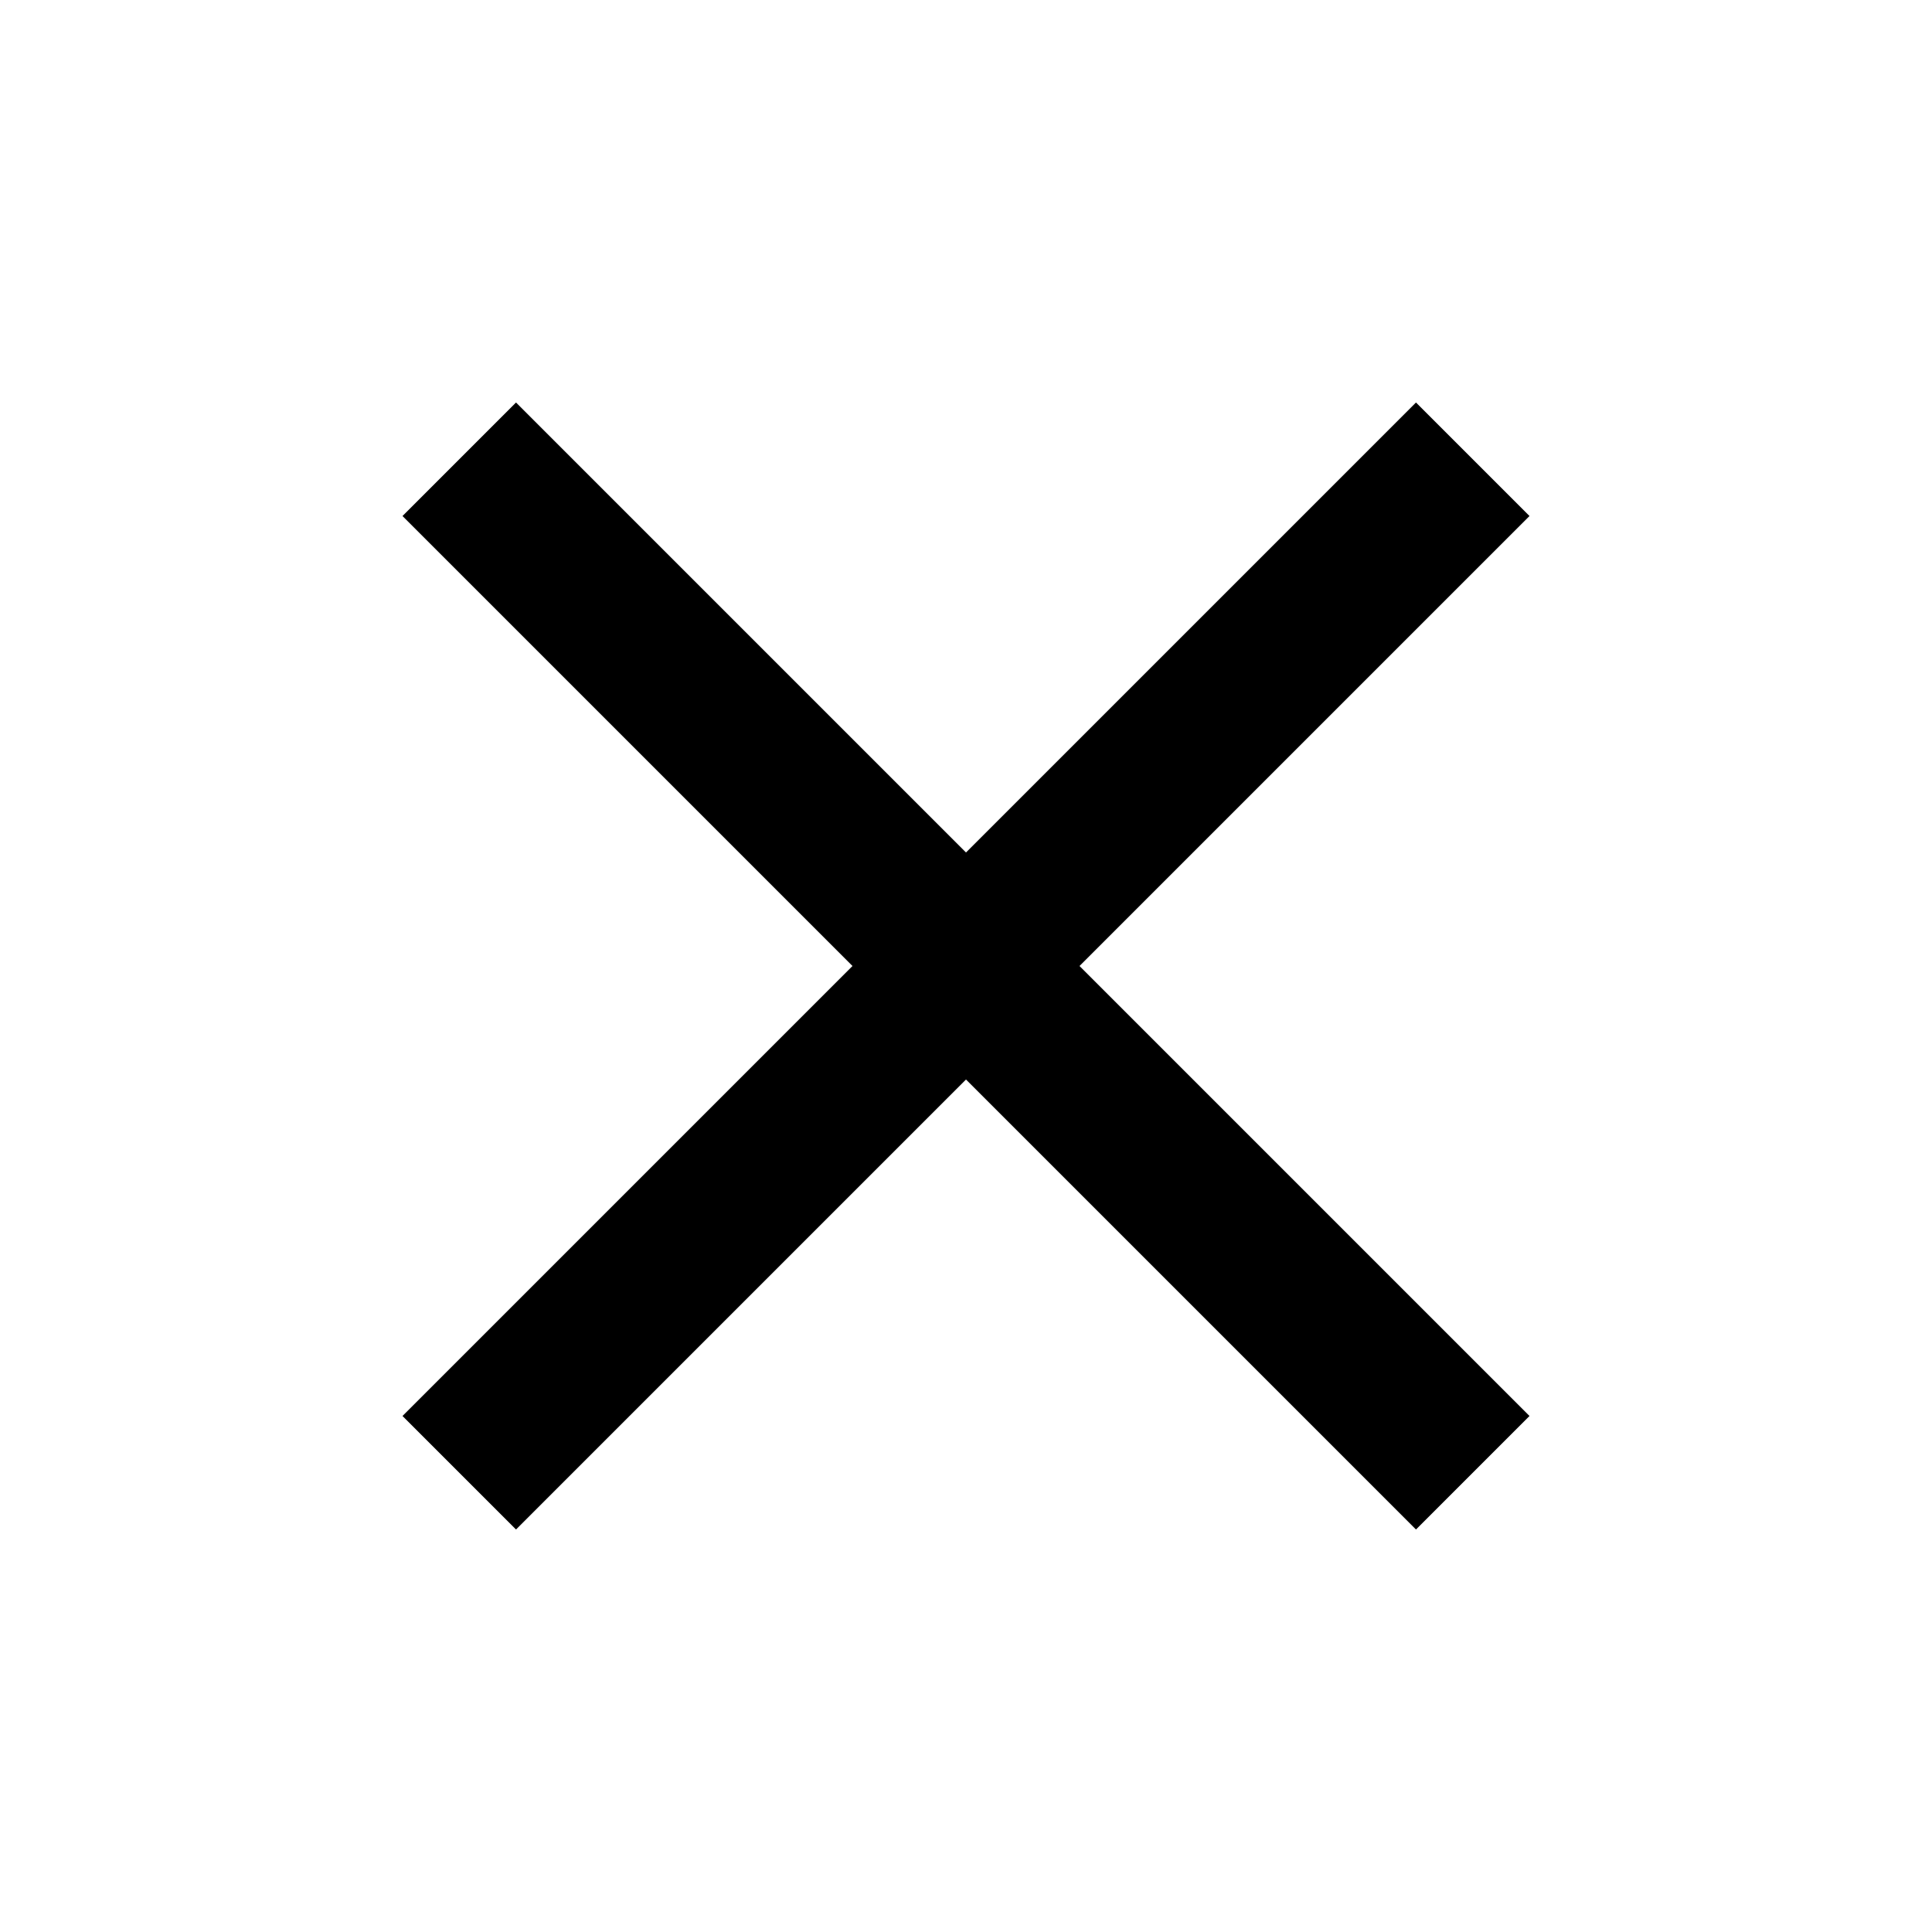
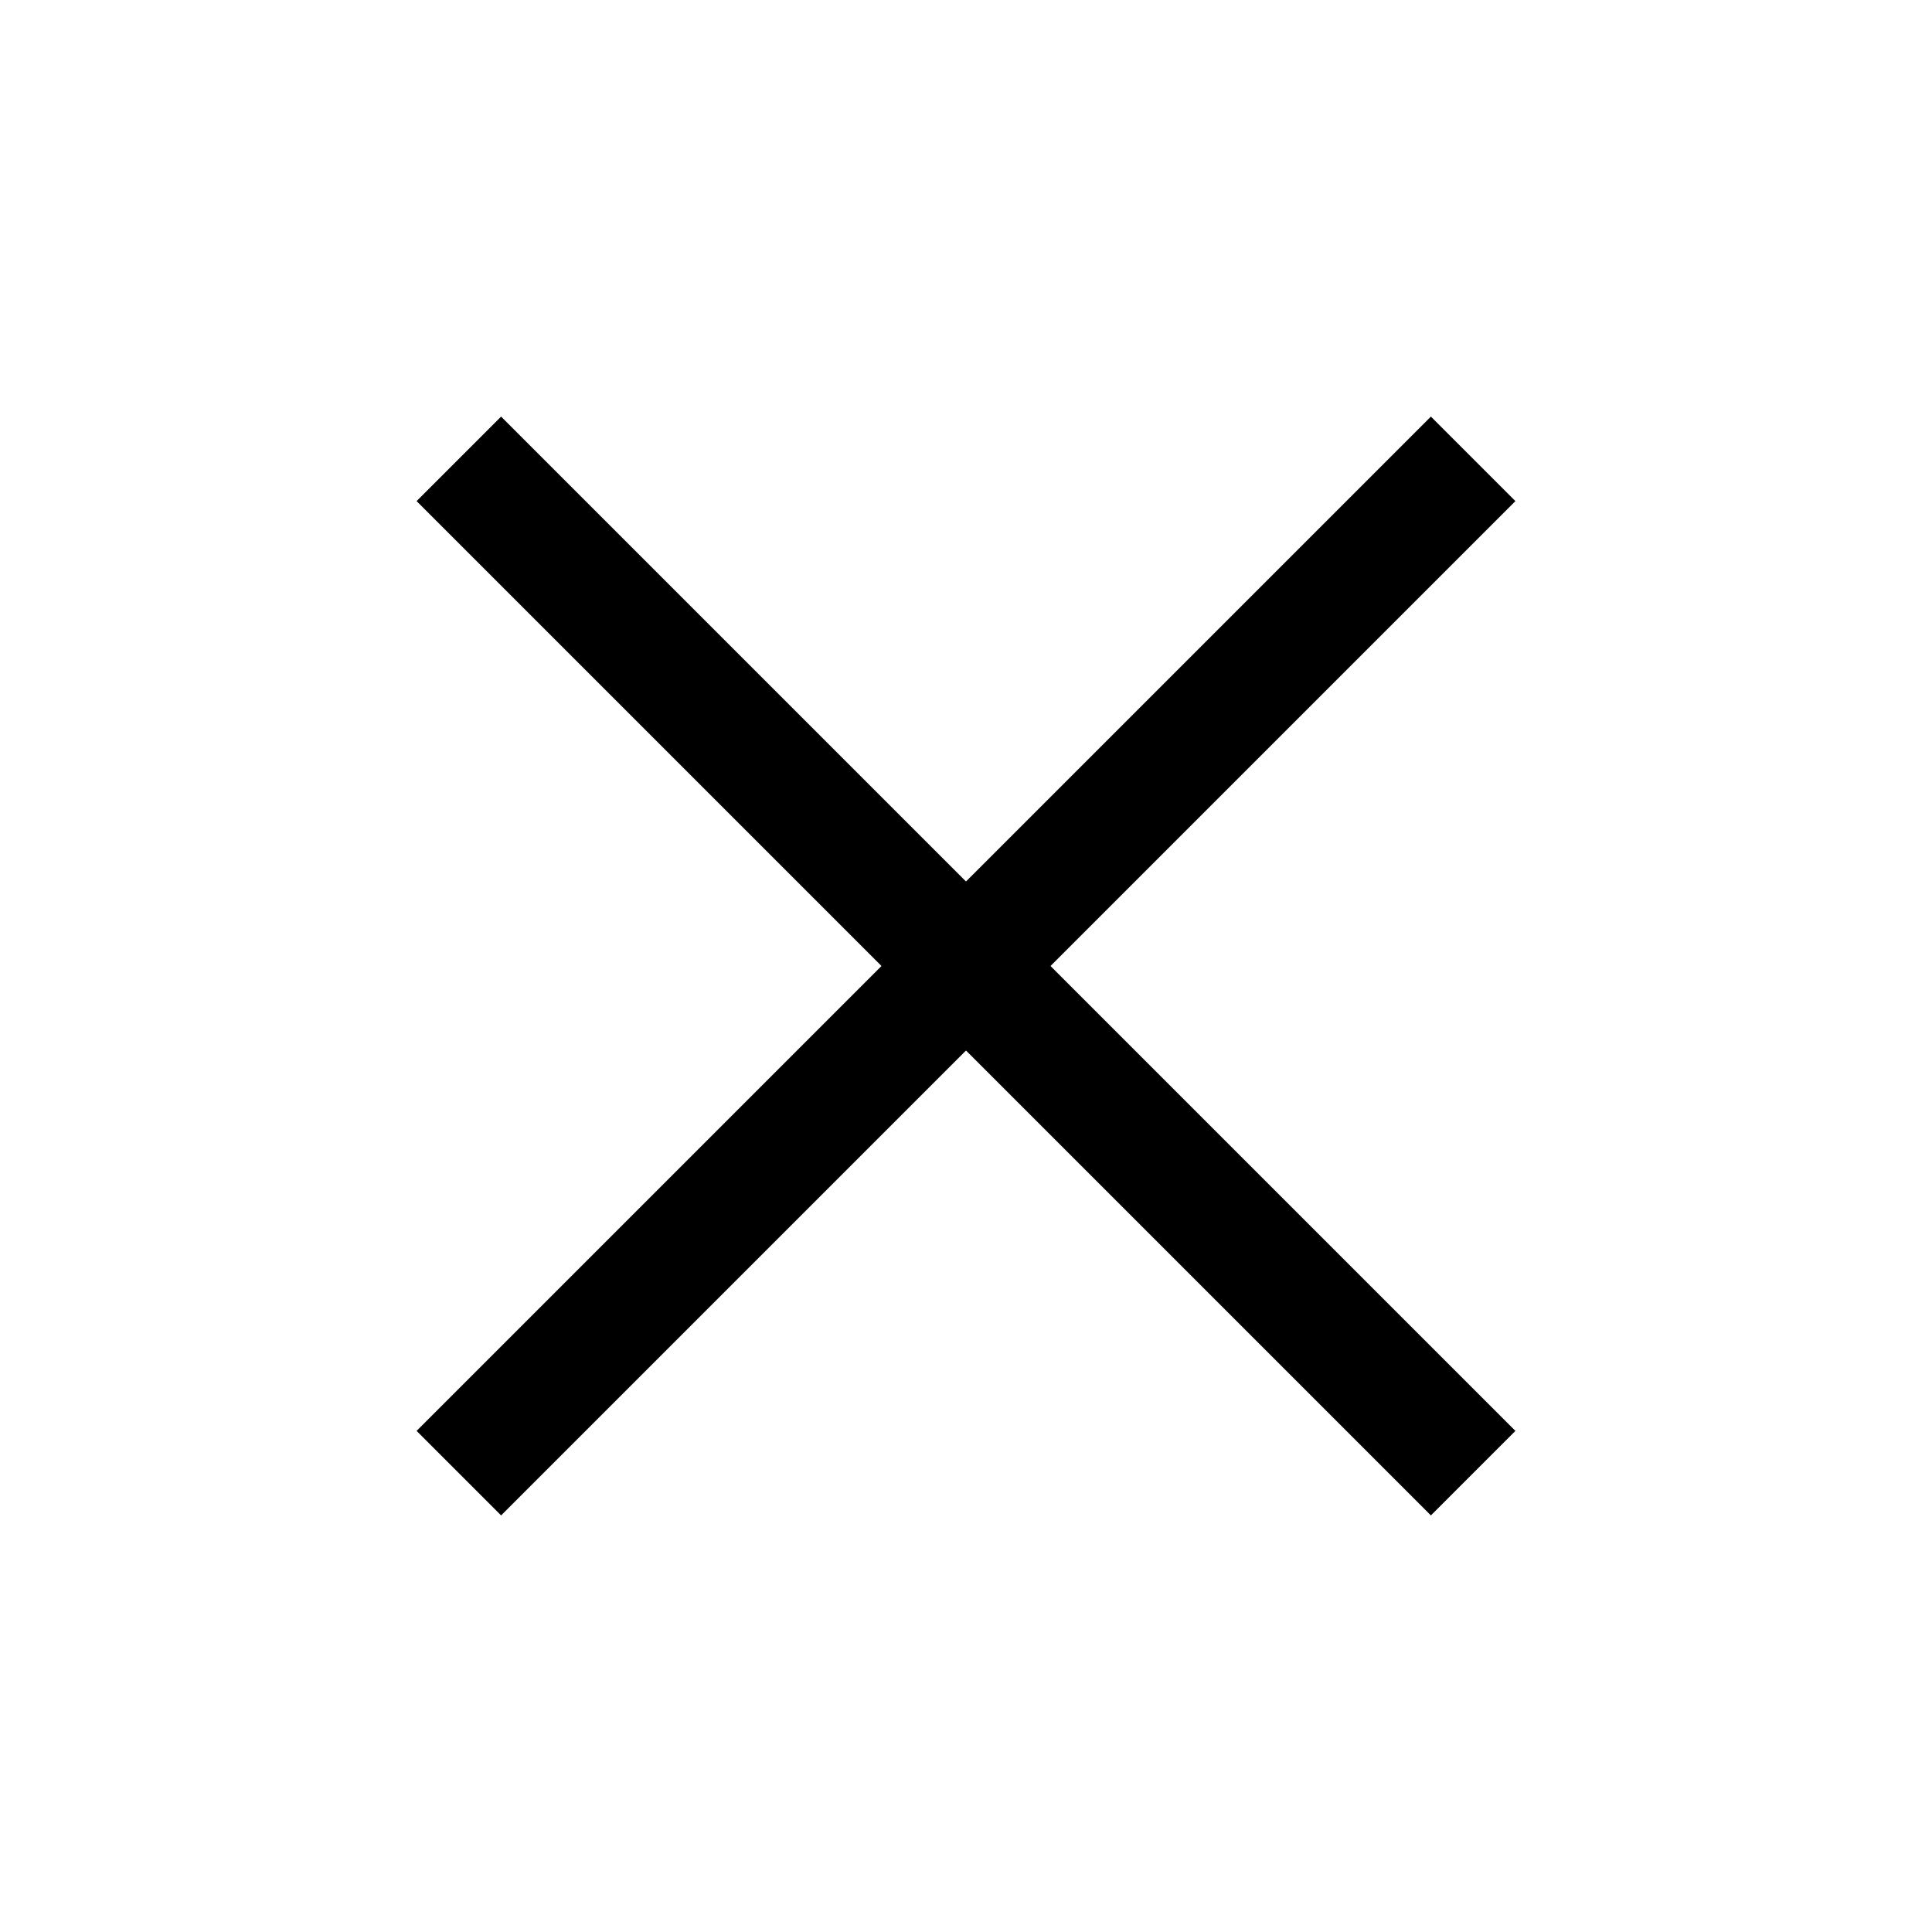
- <svg xmlns="http://www.w3.org/2000/svg" version="1.1" width="24" height="24" viewBox="0 0 24 24">
-   <path d="M19,6.41L17.59,5L12,10.59L6.41,5L5,6.41L10.59,12L5,17.59L6.41,19L12,13.41L17.59,19L19,17.59L13.41,12L19,6.41Z" />
+ <svg xmlns="http://www.w3.org/2000/svg" height="48" width="48">
+   <path d="m12.45 37.65-2.1-2.1L21.9 24 10.35 12.45l2.1-2.1L24 21.9l11.55-11.55 2.1 2.1L26.1 24l11.55 11.55-2.1 2.1L24 26.1Z" />
</svg>
